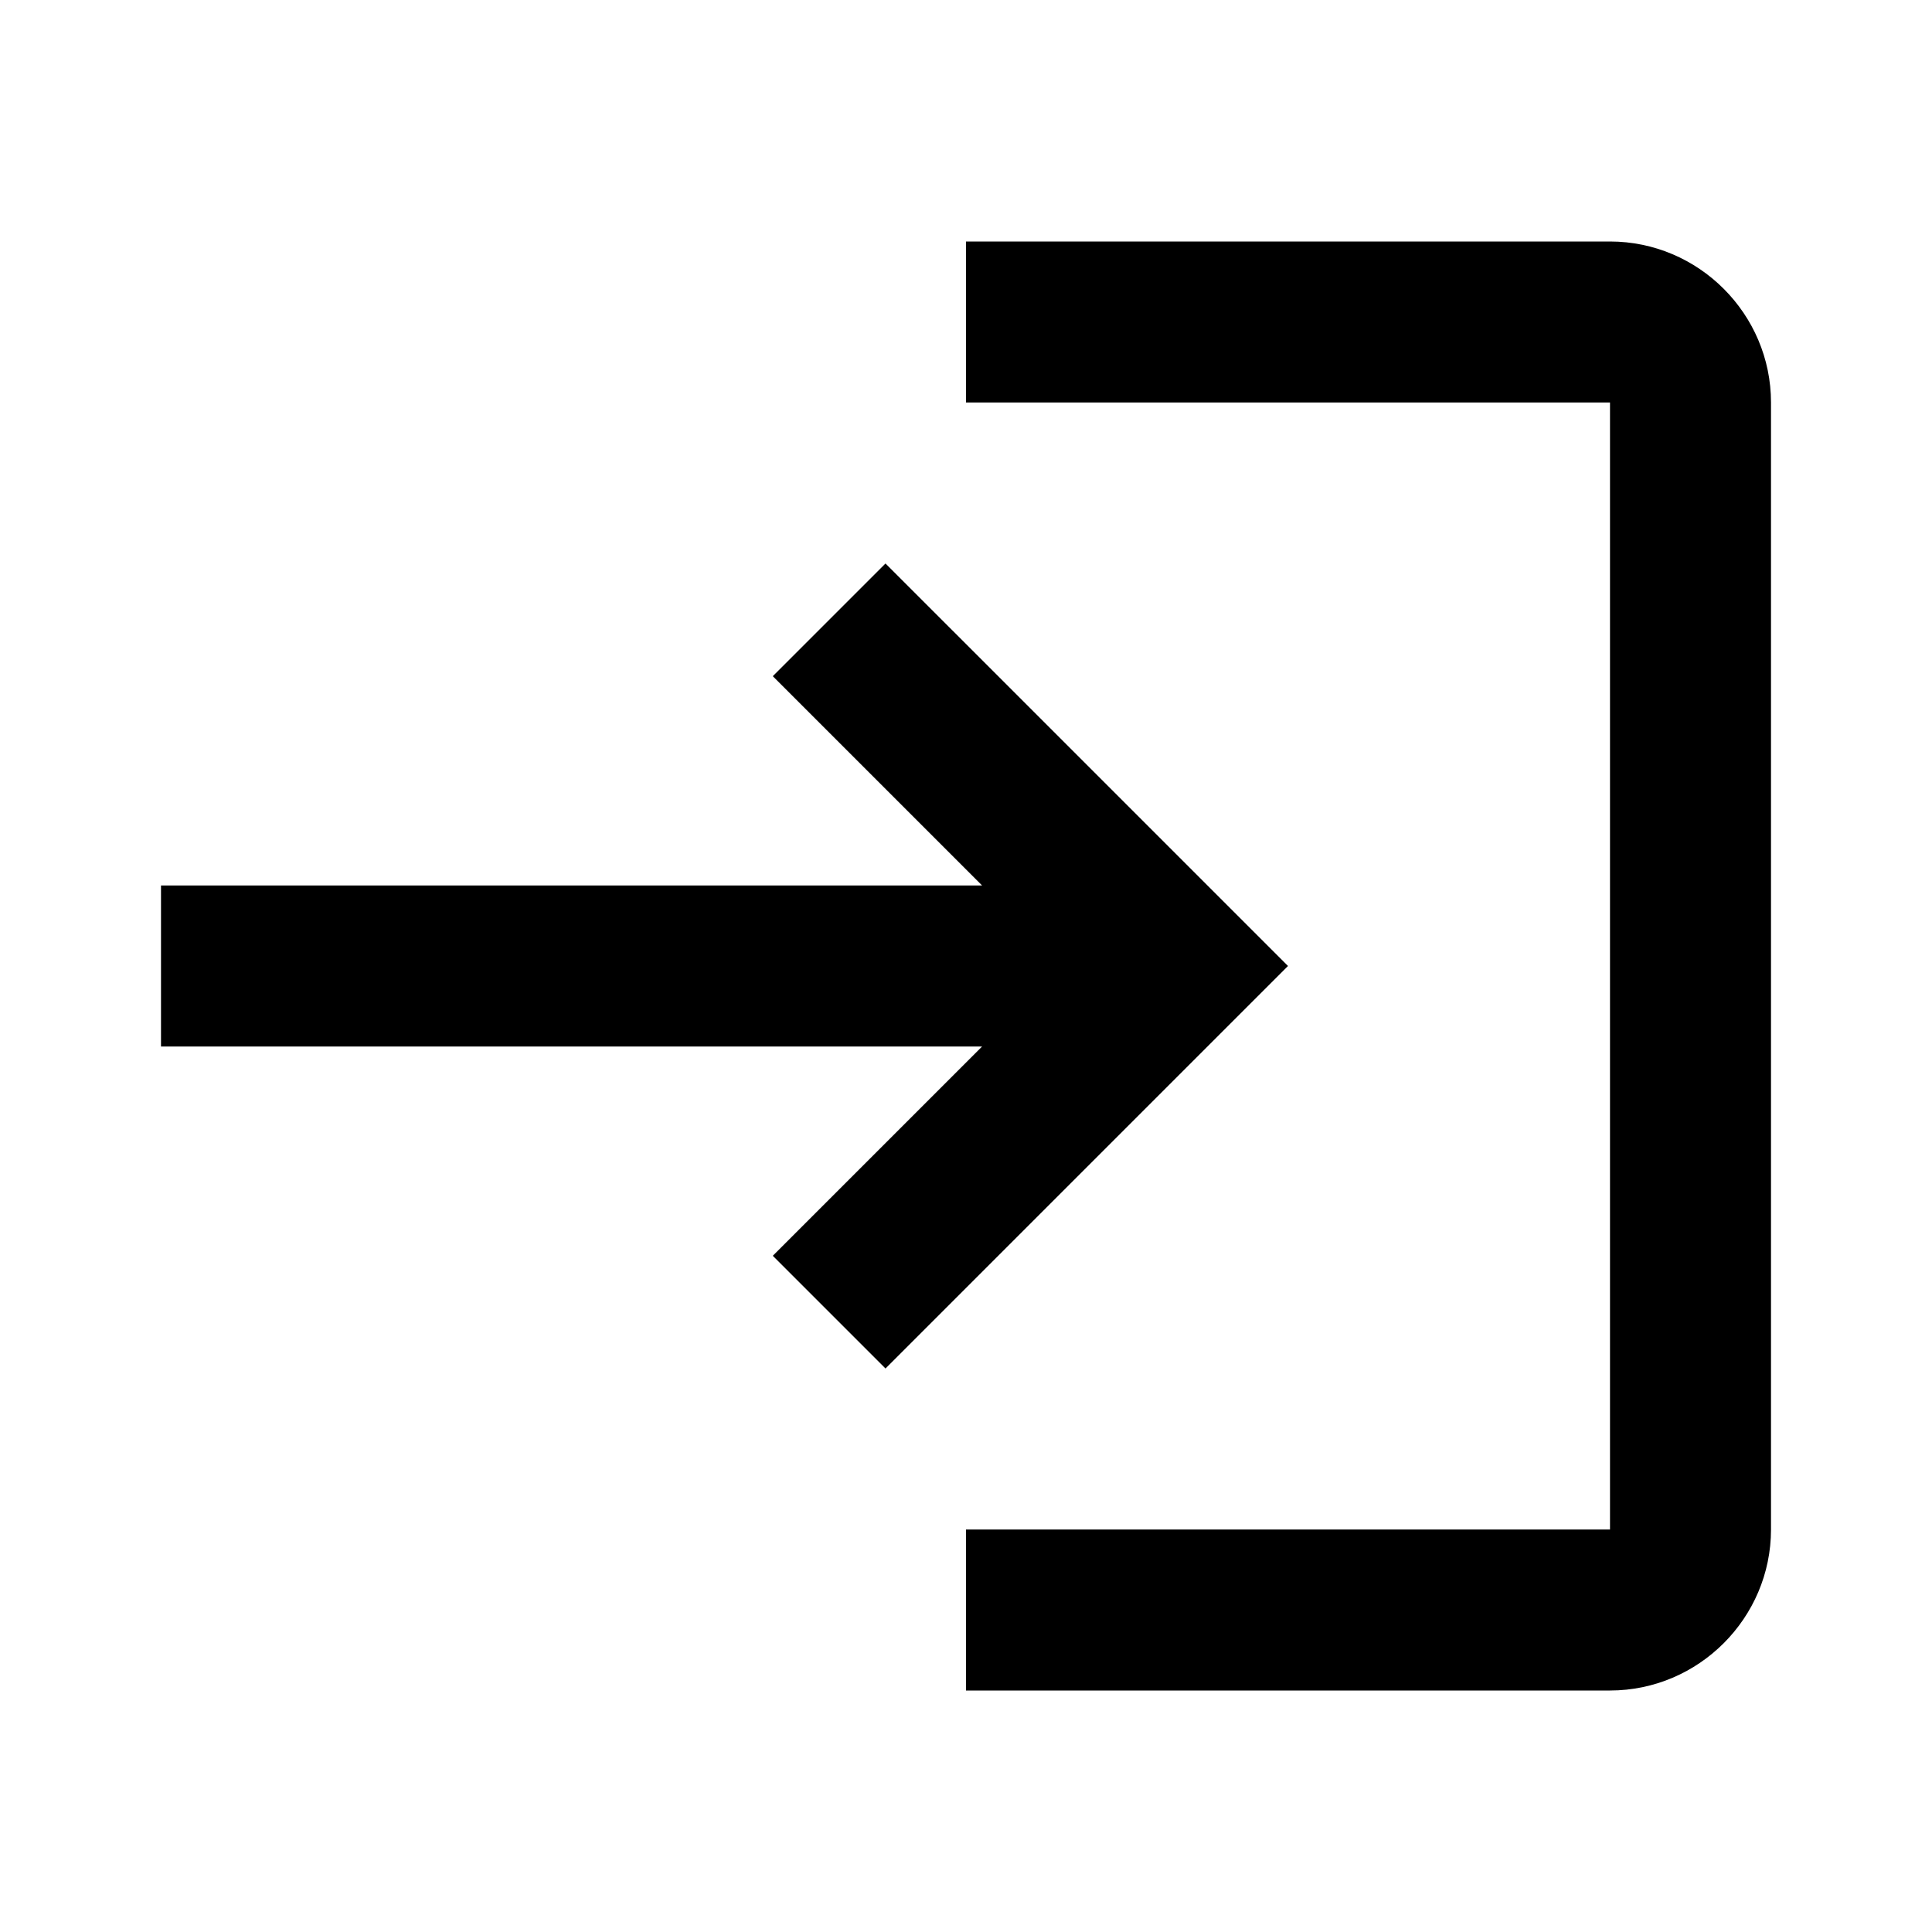
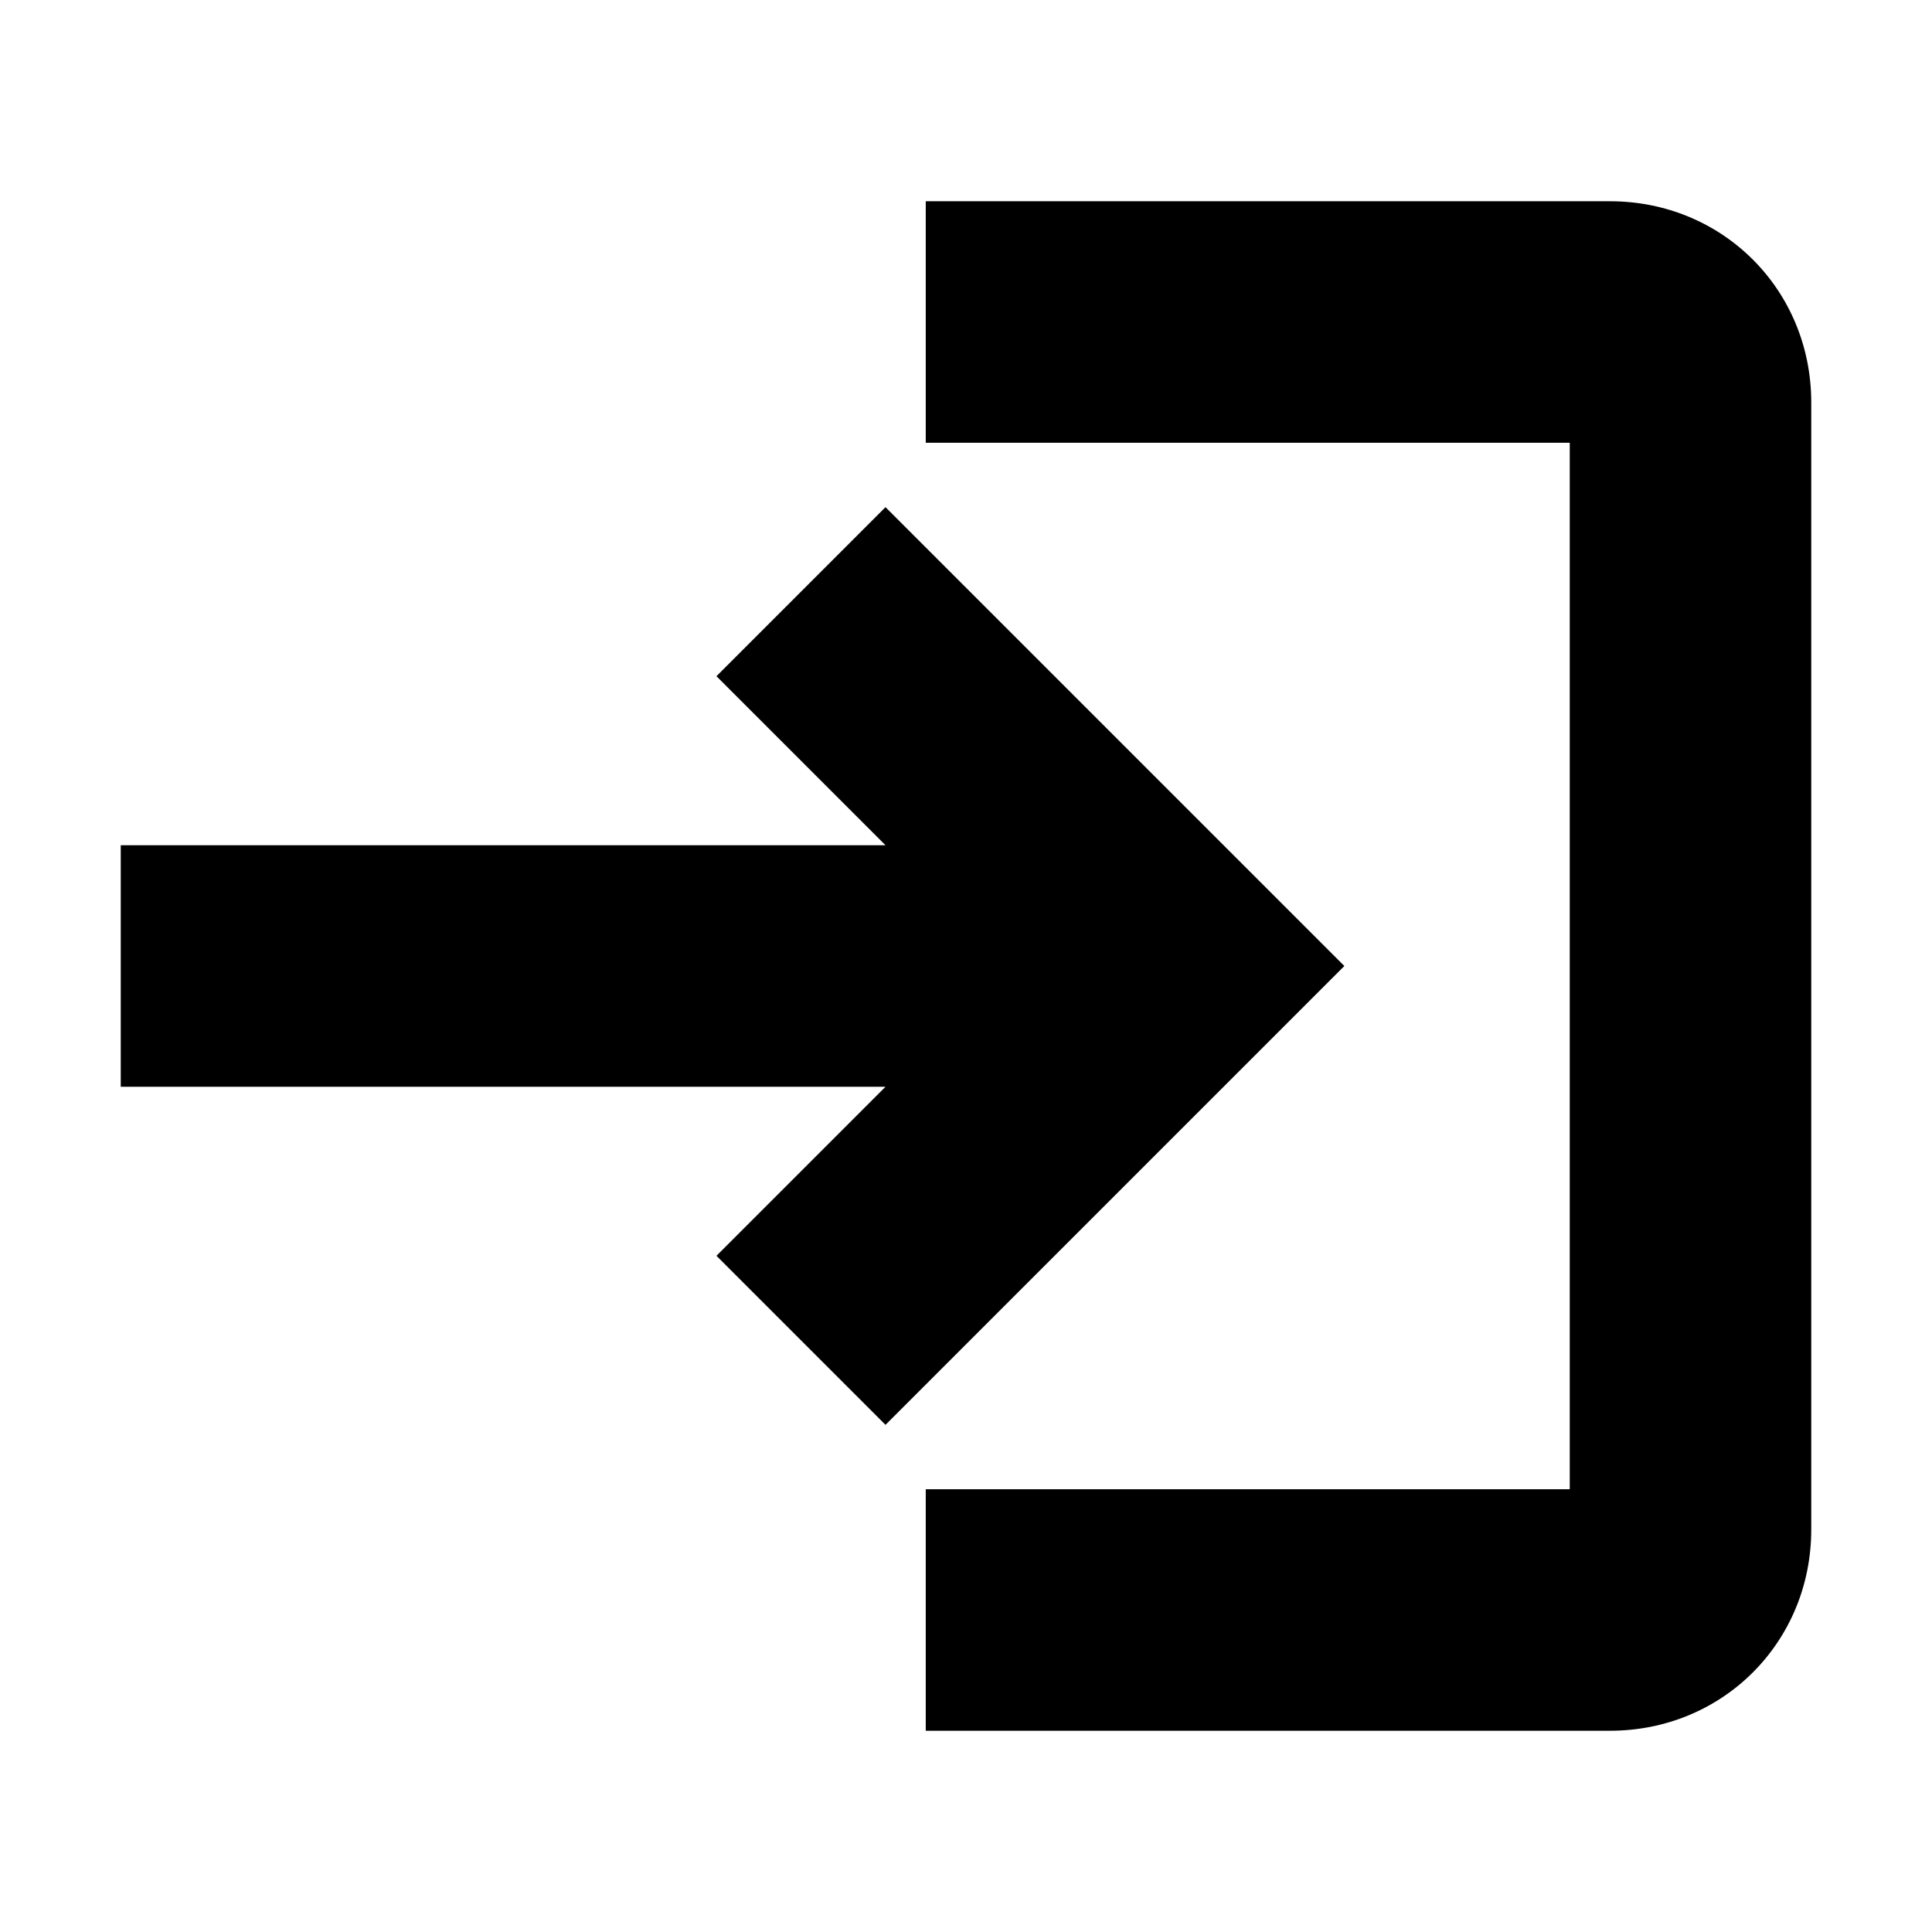
- <svg xmlns="http://www.w3.org/2000/svg" width="24" height="24" fill="currentColor">
-   <path d="M11 7 9.6 8.4l2.6 2.6H2v2h10.2l-2.6 2.6L11 17l5-5zm9 12h-8v2h8c1.1 0 2-.9 2-2V5c0-1.1-.9-2-2-2h-8v2h8z" />
+ <svg xmlns="http://www.w3.org/2000/svg" id="Layer_1" version="1.1" viewBox="0 0 24 24">
+   <path d="M11.5,21.5v-3h8V5.5h-8v-3h8.5c1.4,0,2.5,1.1,2.5,2.5v14c0,1.4-1.1,2.5-2.5,2.5h-8.5ZM8.9,15.6l2.1-2.1H1.5v-3h9.5l-2.1-2.1,2.1-2.1,5.7,5.7-5.7,5.7-2.1-2.1Z" />
+   <path d="M11,7l-1.4,1.4,2.6,2.6H2v2h10.2l-2.6,2.6,1.4,1.4,5-5-5-5ZM20,19h-8v2h8c1.1,0,2-.9,2-2V5c0-1.1-.9-2-2-2h-8v2h8v14Z" />
</svg>
